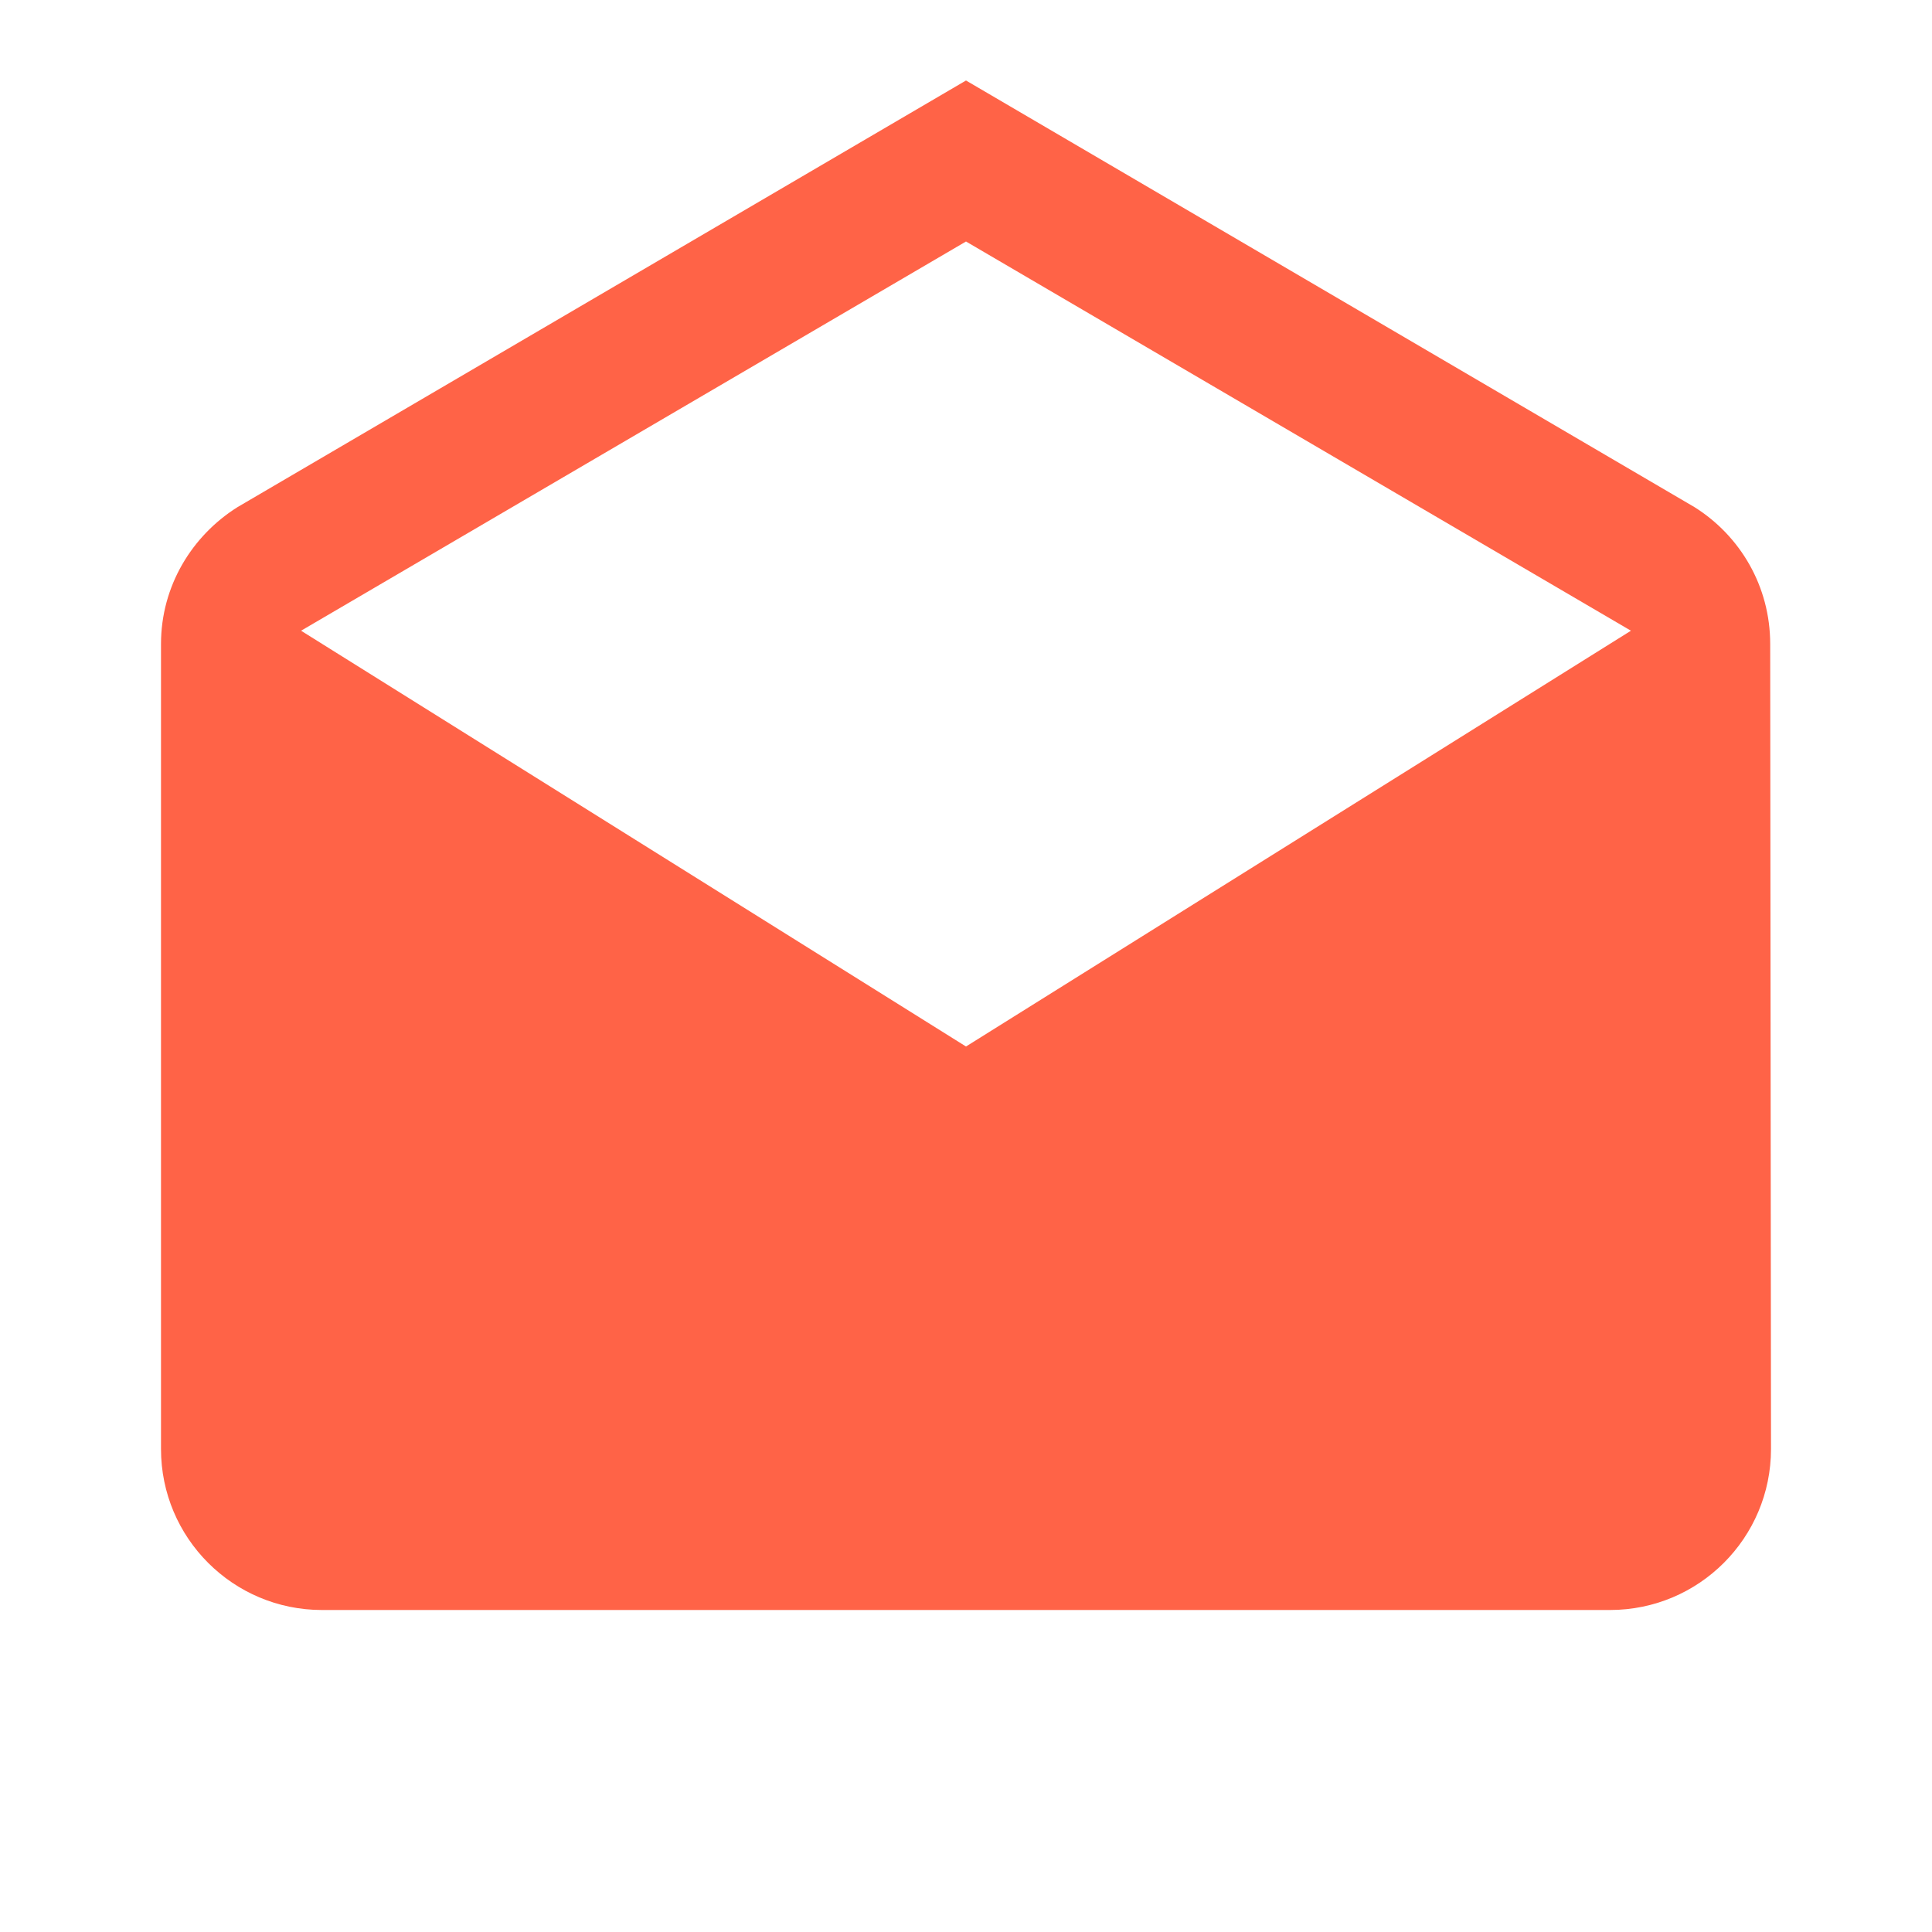
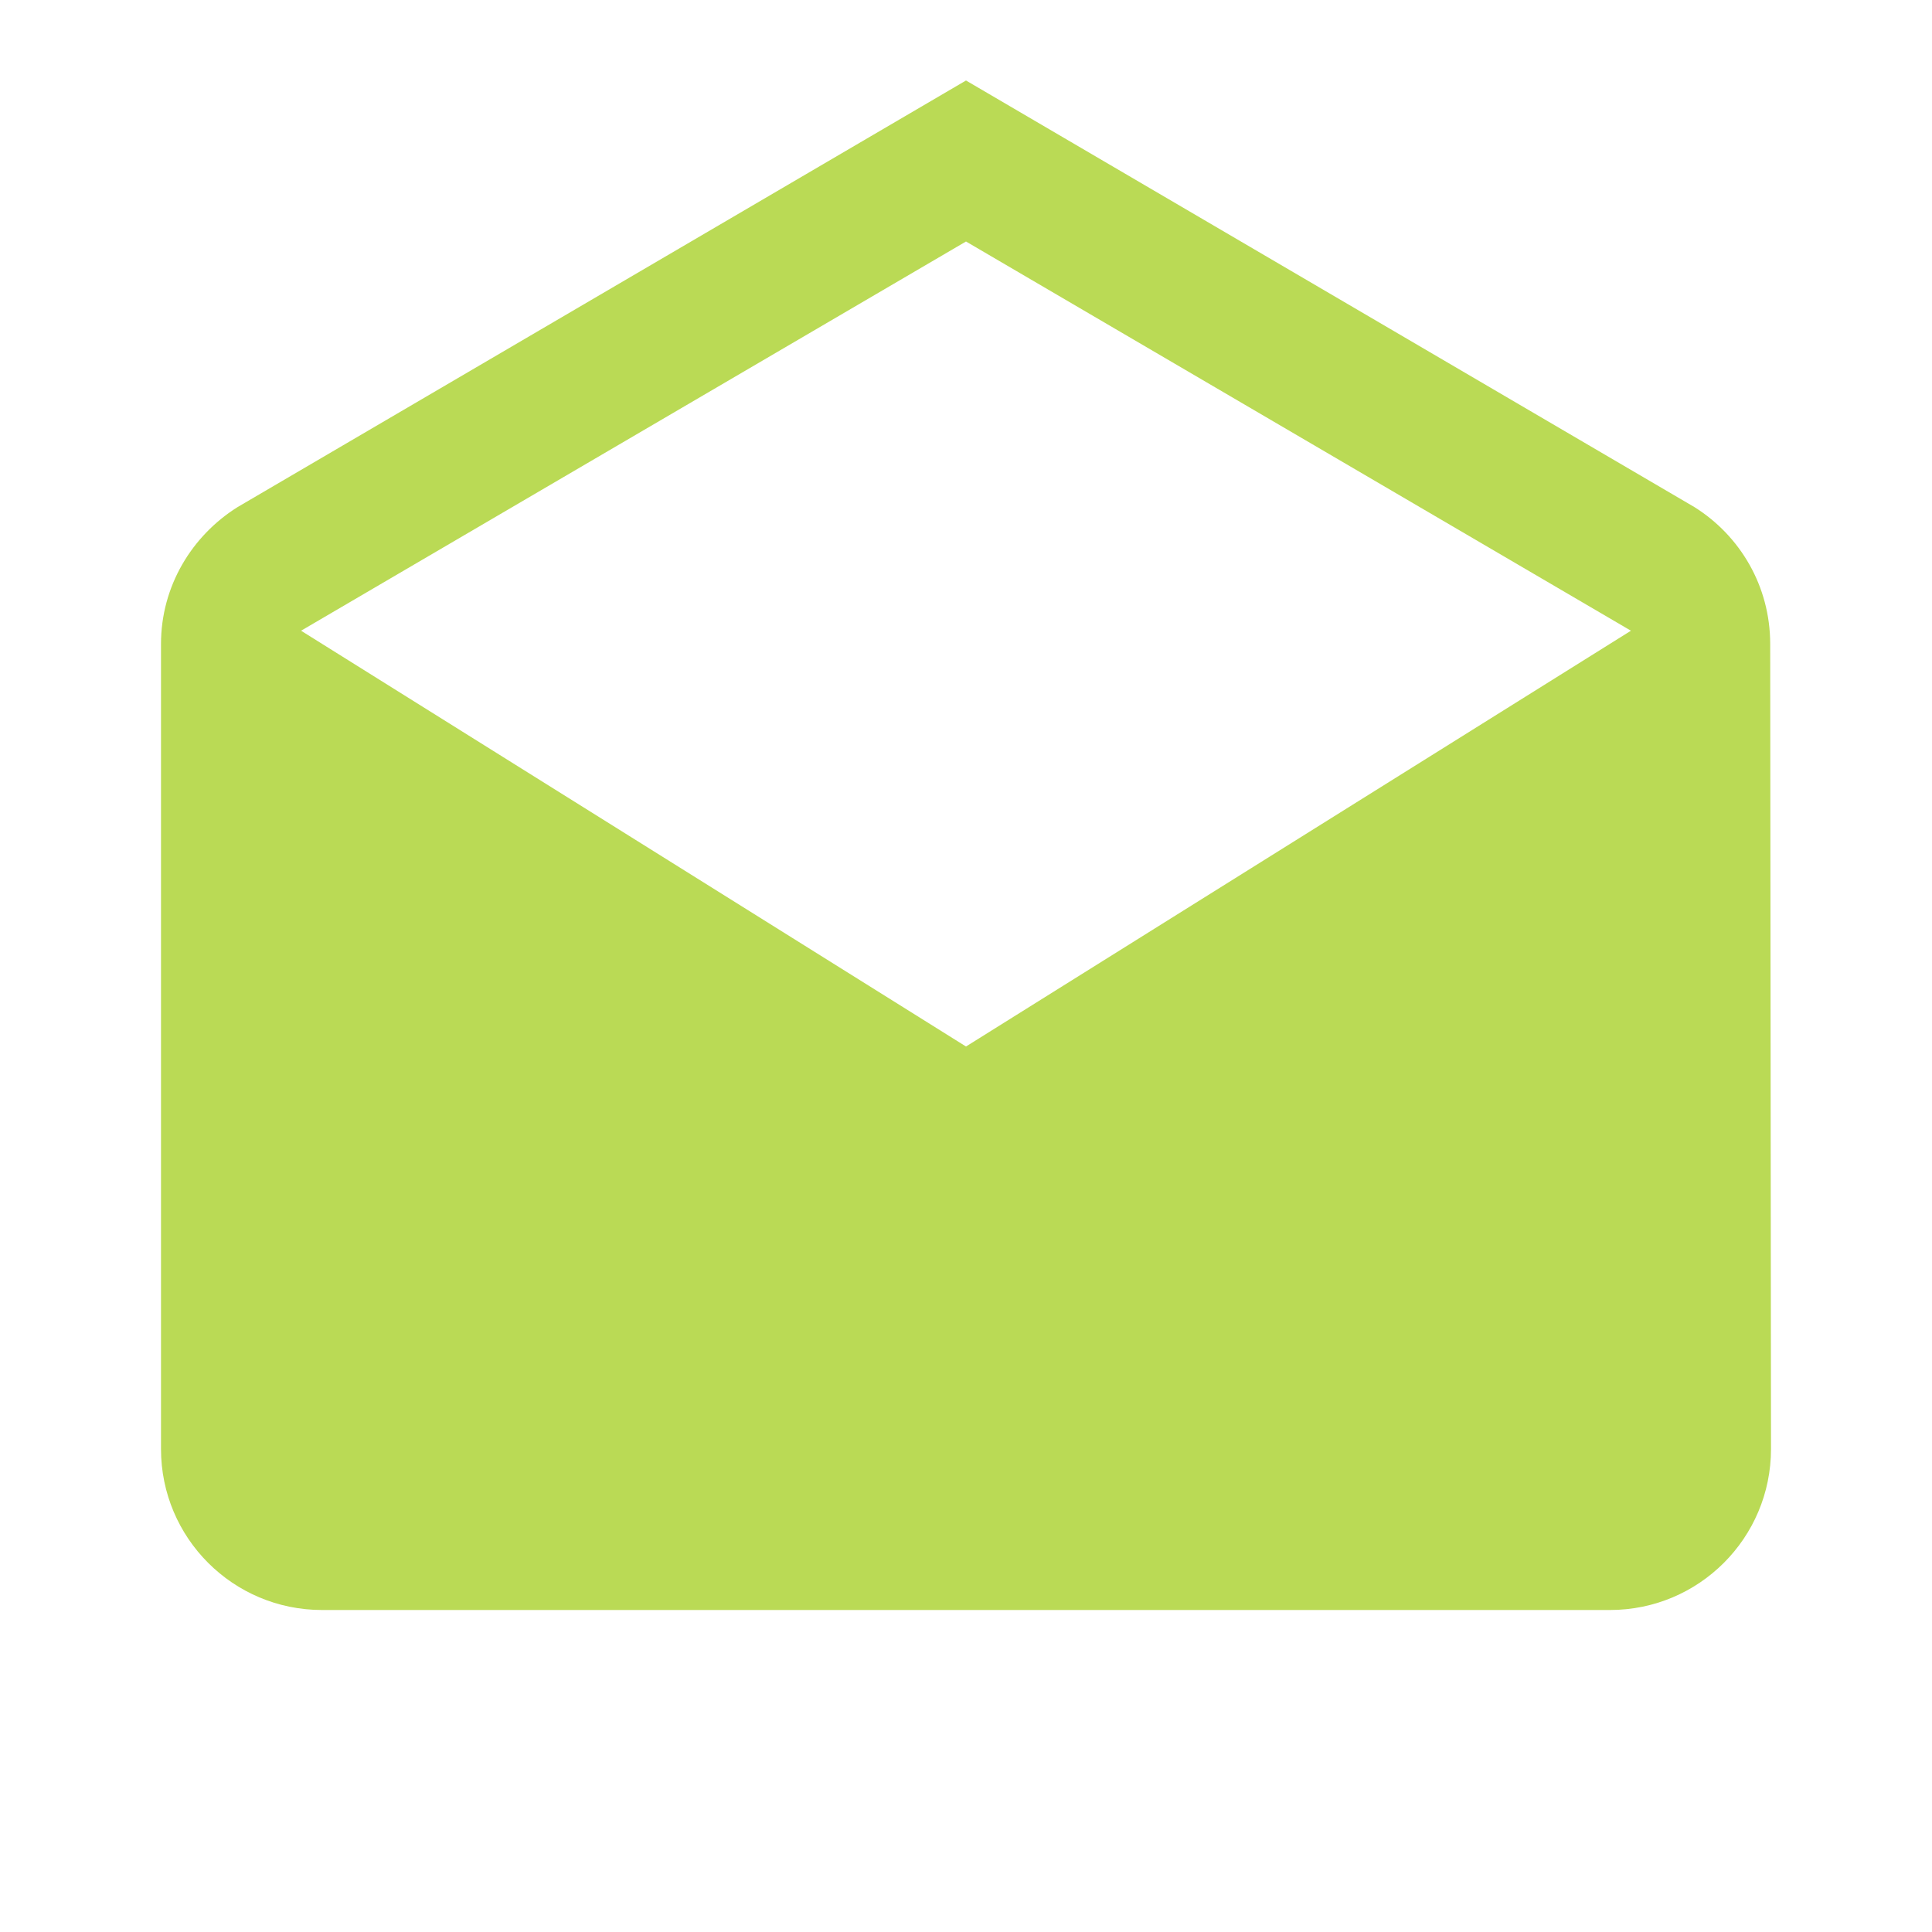
<svg xmlns="http://www.w3.org/2000/svg" vsvg="true" width="48" height="48" viewBox="0 0 48 48">
-   <path fill="tomato" d="M43.98 16c0-1.44-.75-2.69-1.88-3.4l-18.1-10.6-18.1 10.6c-1.13.71-1.9 1.96-1.9 3.4v20c0 2.21 1.79 4 4 4h32c2.21 0 4-1.79 4-4l-.02-20zm-19.98 10l-16.52-10.33 16.52-9.67 16.52 9.67-16.52 10.33z" />
+   <path fill="#bada55" d="M43.98 16c0-1.44-.75-2.69-1.88-3.4l-18.1-10.6-18.1 10.6c-1.13.71-1.9 1.96-1.9 3.4v20c0 2.21 1.79 4 4 4h32c2.21 0 4-1.79 4-4l-.02-20zm-19.98 10l-16.52-10.33 16.52-9.67 16.52 9.67-16.52 10.33z" />
  <path d="M0 0h48v48h-48z" fill="none" />
</svg>
